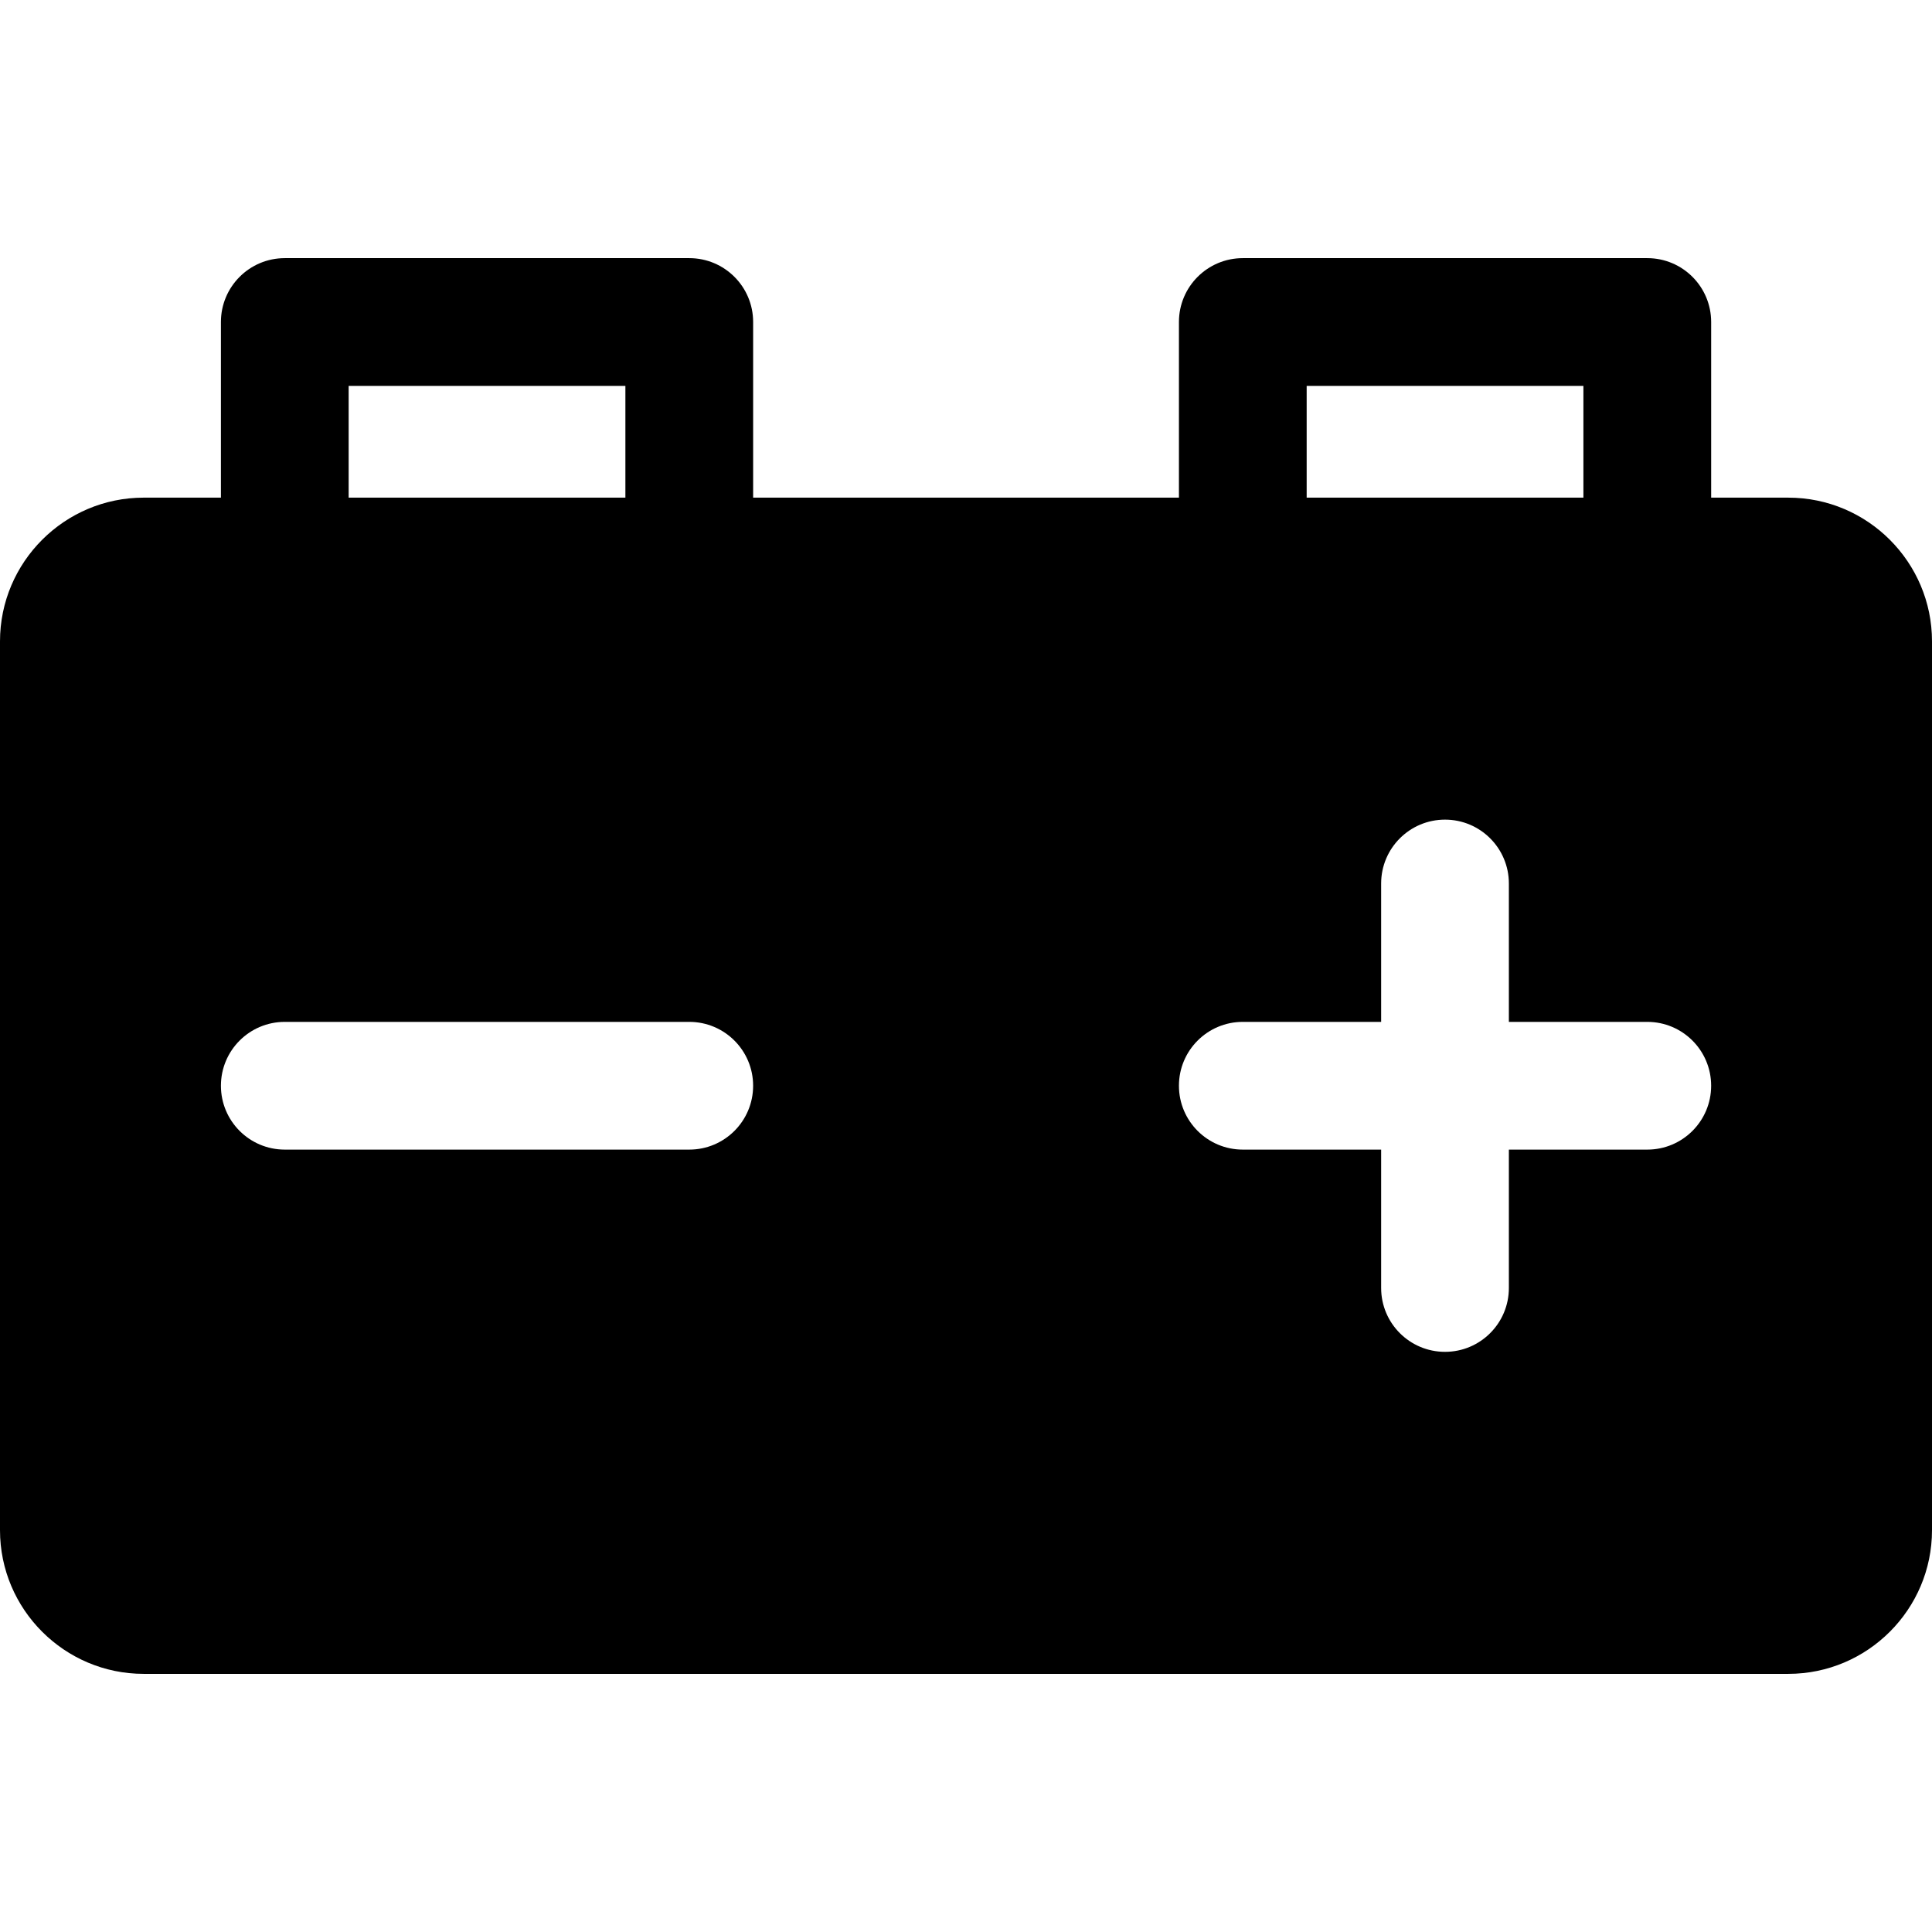
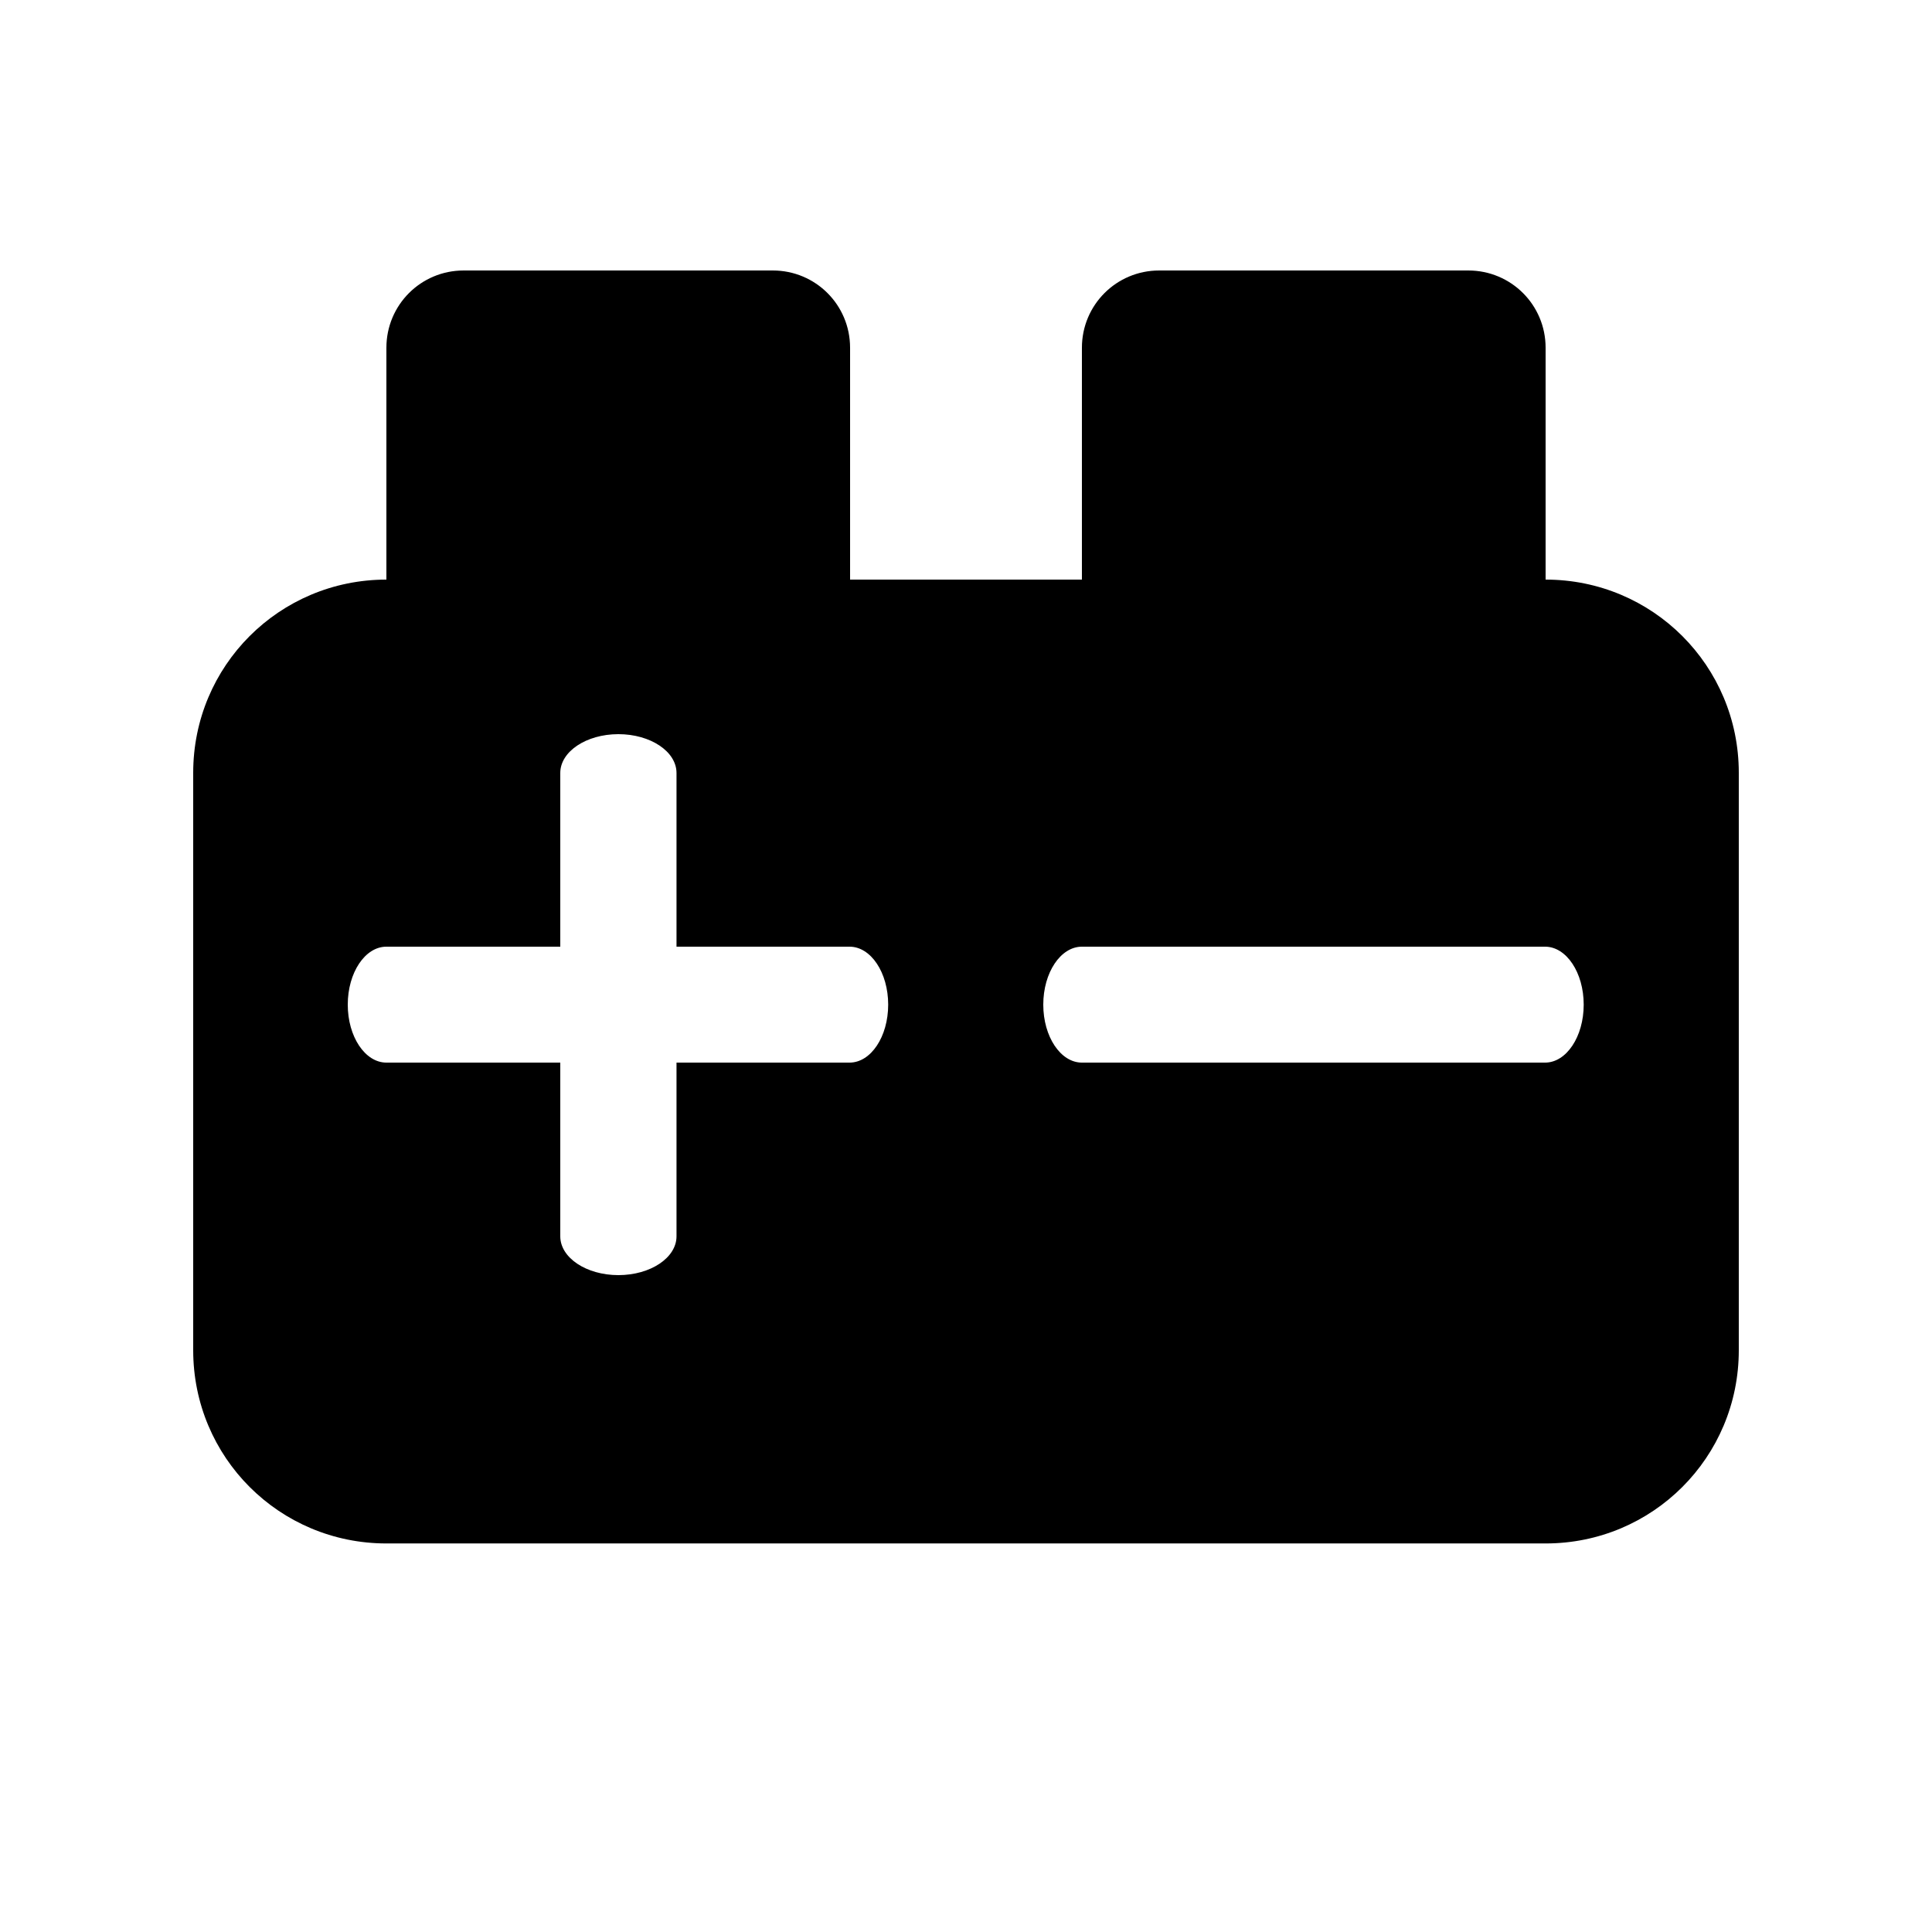
- <svg xmlns="http://www.w3.org/2000/svg" version="1.1" id="Capa_1" x="0px" y="0px" viewBox="0 0 296.872 296.872" style="enable-background:new 0 0 296.872 296.872;" xml:space="preserve">
-   <path d="M274.791,76.469h-11.854V49.48c0-5.421-4.391-9.814-9.814-9.814H190.97c-5.424,0-9.814,4.394-9.814,9.814v26.988h-65.429  V49.48c0-5.421-4.39-9.814-9.813-9.814H43.761c-5.424,0-9.814,4.394-9.814,9.814v26.988H22.082C9.91,76.469,0,86.373,0,98.549  v136.582c0,12.17,9.91,22.075,22.082,22.075h252.709c12.172,0,22.081-9.905,22.081-22.075V98.549  C296.872,86.373,286.963,76.469,274.791,76.469z M53.574,59.294h42.524v17.175H53.574V59.294z M105.913,176.649H43.761  c-5.424,0-9.814-4.395-9.814-9.814c0-5.42,4.391-9.813,9.814-9.813h62.152c5.424,0,9.813,4.394,9.813,9.813  C115.726,172.255,111.337,176.649,105.913,176.649z M200.783,59.294h42.524v17.175h-42.524V59.294z M253.122,176.649h-21.268v21.261  c0,5.421-4.389,9.814-9.813,9.814c-5.424,0-9.814-4.393-9.814-9.814v-21.261H190.97c-5.424,0-9.814-4.395-9.814-9.814  c0-5.42,4.391-9.813,9.814-9.813h21.257v-21.263c0-5.419,4.391-9.813,9.814-9.813c5.425,0,9.813,4.395,9.813,9.813v21.263h21.268  c5.424,0,9.814,4.394,9.814,9.813C262.936,172.255,258.546,176.649,253.122,176.649z" />
-   <g>
- </g>
-   <g>
- </g>
-   <g>
- </g>
-   <g>
- </g>
-   <g>
- </g>
-   <g>
- </g>
-   <g>
- </g>
-   <g>
- </g>
-   <g>
- </g>
-   <g>
- </g>
-   <g>
- </g>
-   <g>
- </g>
-   <g>
- </g>
-   <g>
- </g>
-   <g>
- </g>
+ <svg xmlns="http://www.w3.org/2000/svg" width="50mm" height="50mm" viewBox="0 0 50 50" version="1.1" id="svg8">
+   <defs id="defs2" />
+   <g id="layer1">
+     <path id="rect971" style="fill:#000000;fill-opacity:1;fill-rule:evenodd;stroke:none;stroke-width:10.339;stroke-linecap:round;stroke-miterlimit:4;stroke-dasharray:none;stroke-opacity:1" d="M 45.354 26.457 C 41.166 26.457 37.795 29.828 37.795 34.016 L 37.795 56.693 C 27.326 56.693 18.898 65.121 18.898 75.59 L 18.898 132.074 C 18.898 142.544 27.326 150.971 37.795 150.971 L 151.182 150.971 C 161.651 150.971 170.078 142.544 170.078 132.074 L 170.078 75.59 C 170.078 65.121 161.651 56.693 151.182 56.693 L 151.182 34.016 C 151.182 29.828 147.809 26.457 143.621 26.457 L 113.387 26.457 C 109.199 26.457 105.826 29.828 105.826 34.016 L 105.826 56.693 L 83.15 56.693 L 83.15 34.016 C 83.15 29.828 79.778 26.457 75.59 26.457 L 45.354 26.457 z M 60.473 71.811 A 5.686 3.795 0 0 1 60.488 71.811 A 5.686 3.795 0 0 1 66.172 75.605 L 66.172 92.598 L 83.098 92.598 A 3.78 5.669 0 0 1 86.877 98.268 A 3.78 5.669 0 0 1 83.098 103.938 L 66.172 103.938 L 66.172 120.93 A 5.686 3.795 0 0 1 60.488 124.725 A 5.686 3.795 0 0 1 54.803 120.93 L 54.803 103.938 L 37.795 103.938 A 3.78 5.669 0 0 1 34.016 98.268 A 3.78 5.669 0 0 1 37.795 92.598 L 54.803 92.598 L 54.803 75.605 A 5.686 3.795 0 0 1 60.473 71.811 z M 105.826 92.598 L 151.129 92.598 A 3.779 5.669 0 0 1 154.908 98.268 A 3.779 5.669 0 0 1 151.129 103.938 L 105.826 103.938 A 3.779 5.669 0 0 1 102.047 98.268 A 3.779 5.669 0 0 1 105.826 92.598 z " transform="scale(0.2645833)" />
+   </g>
</svg>
